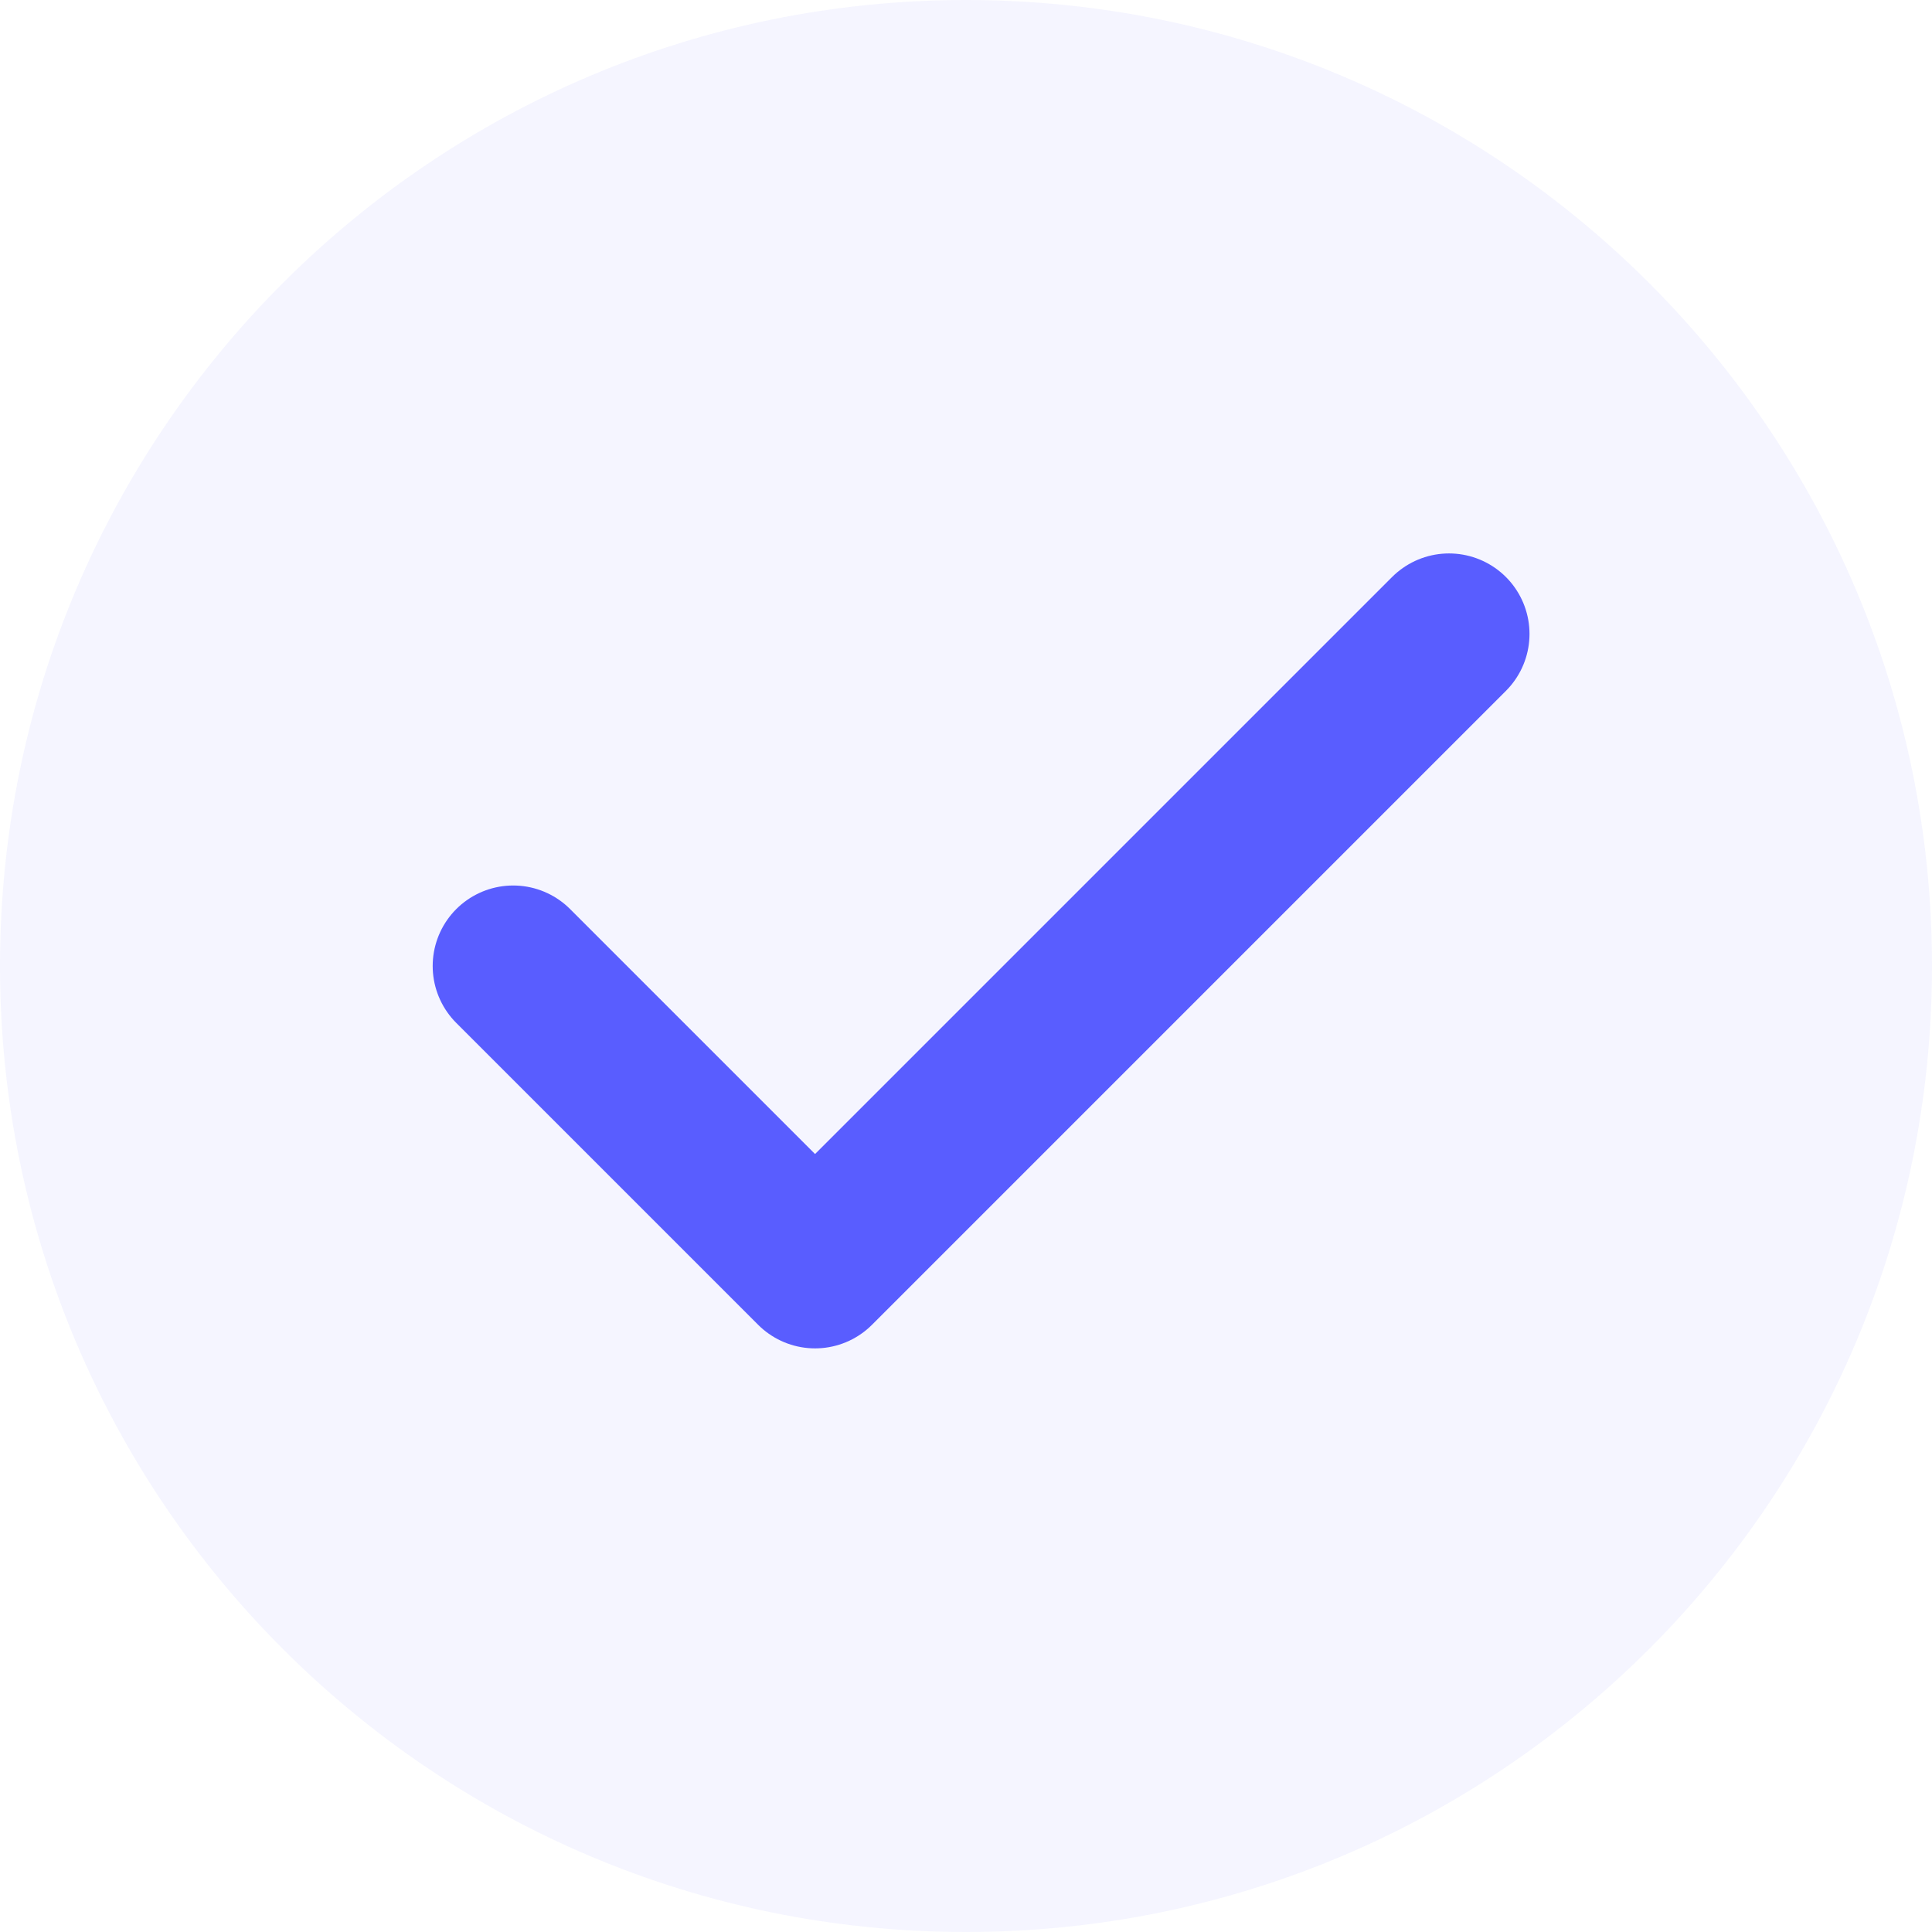
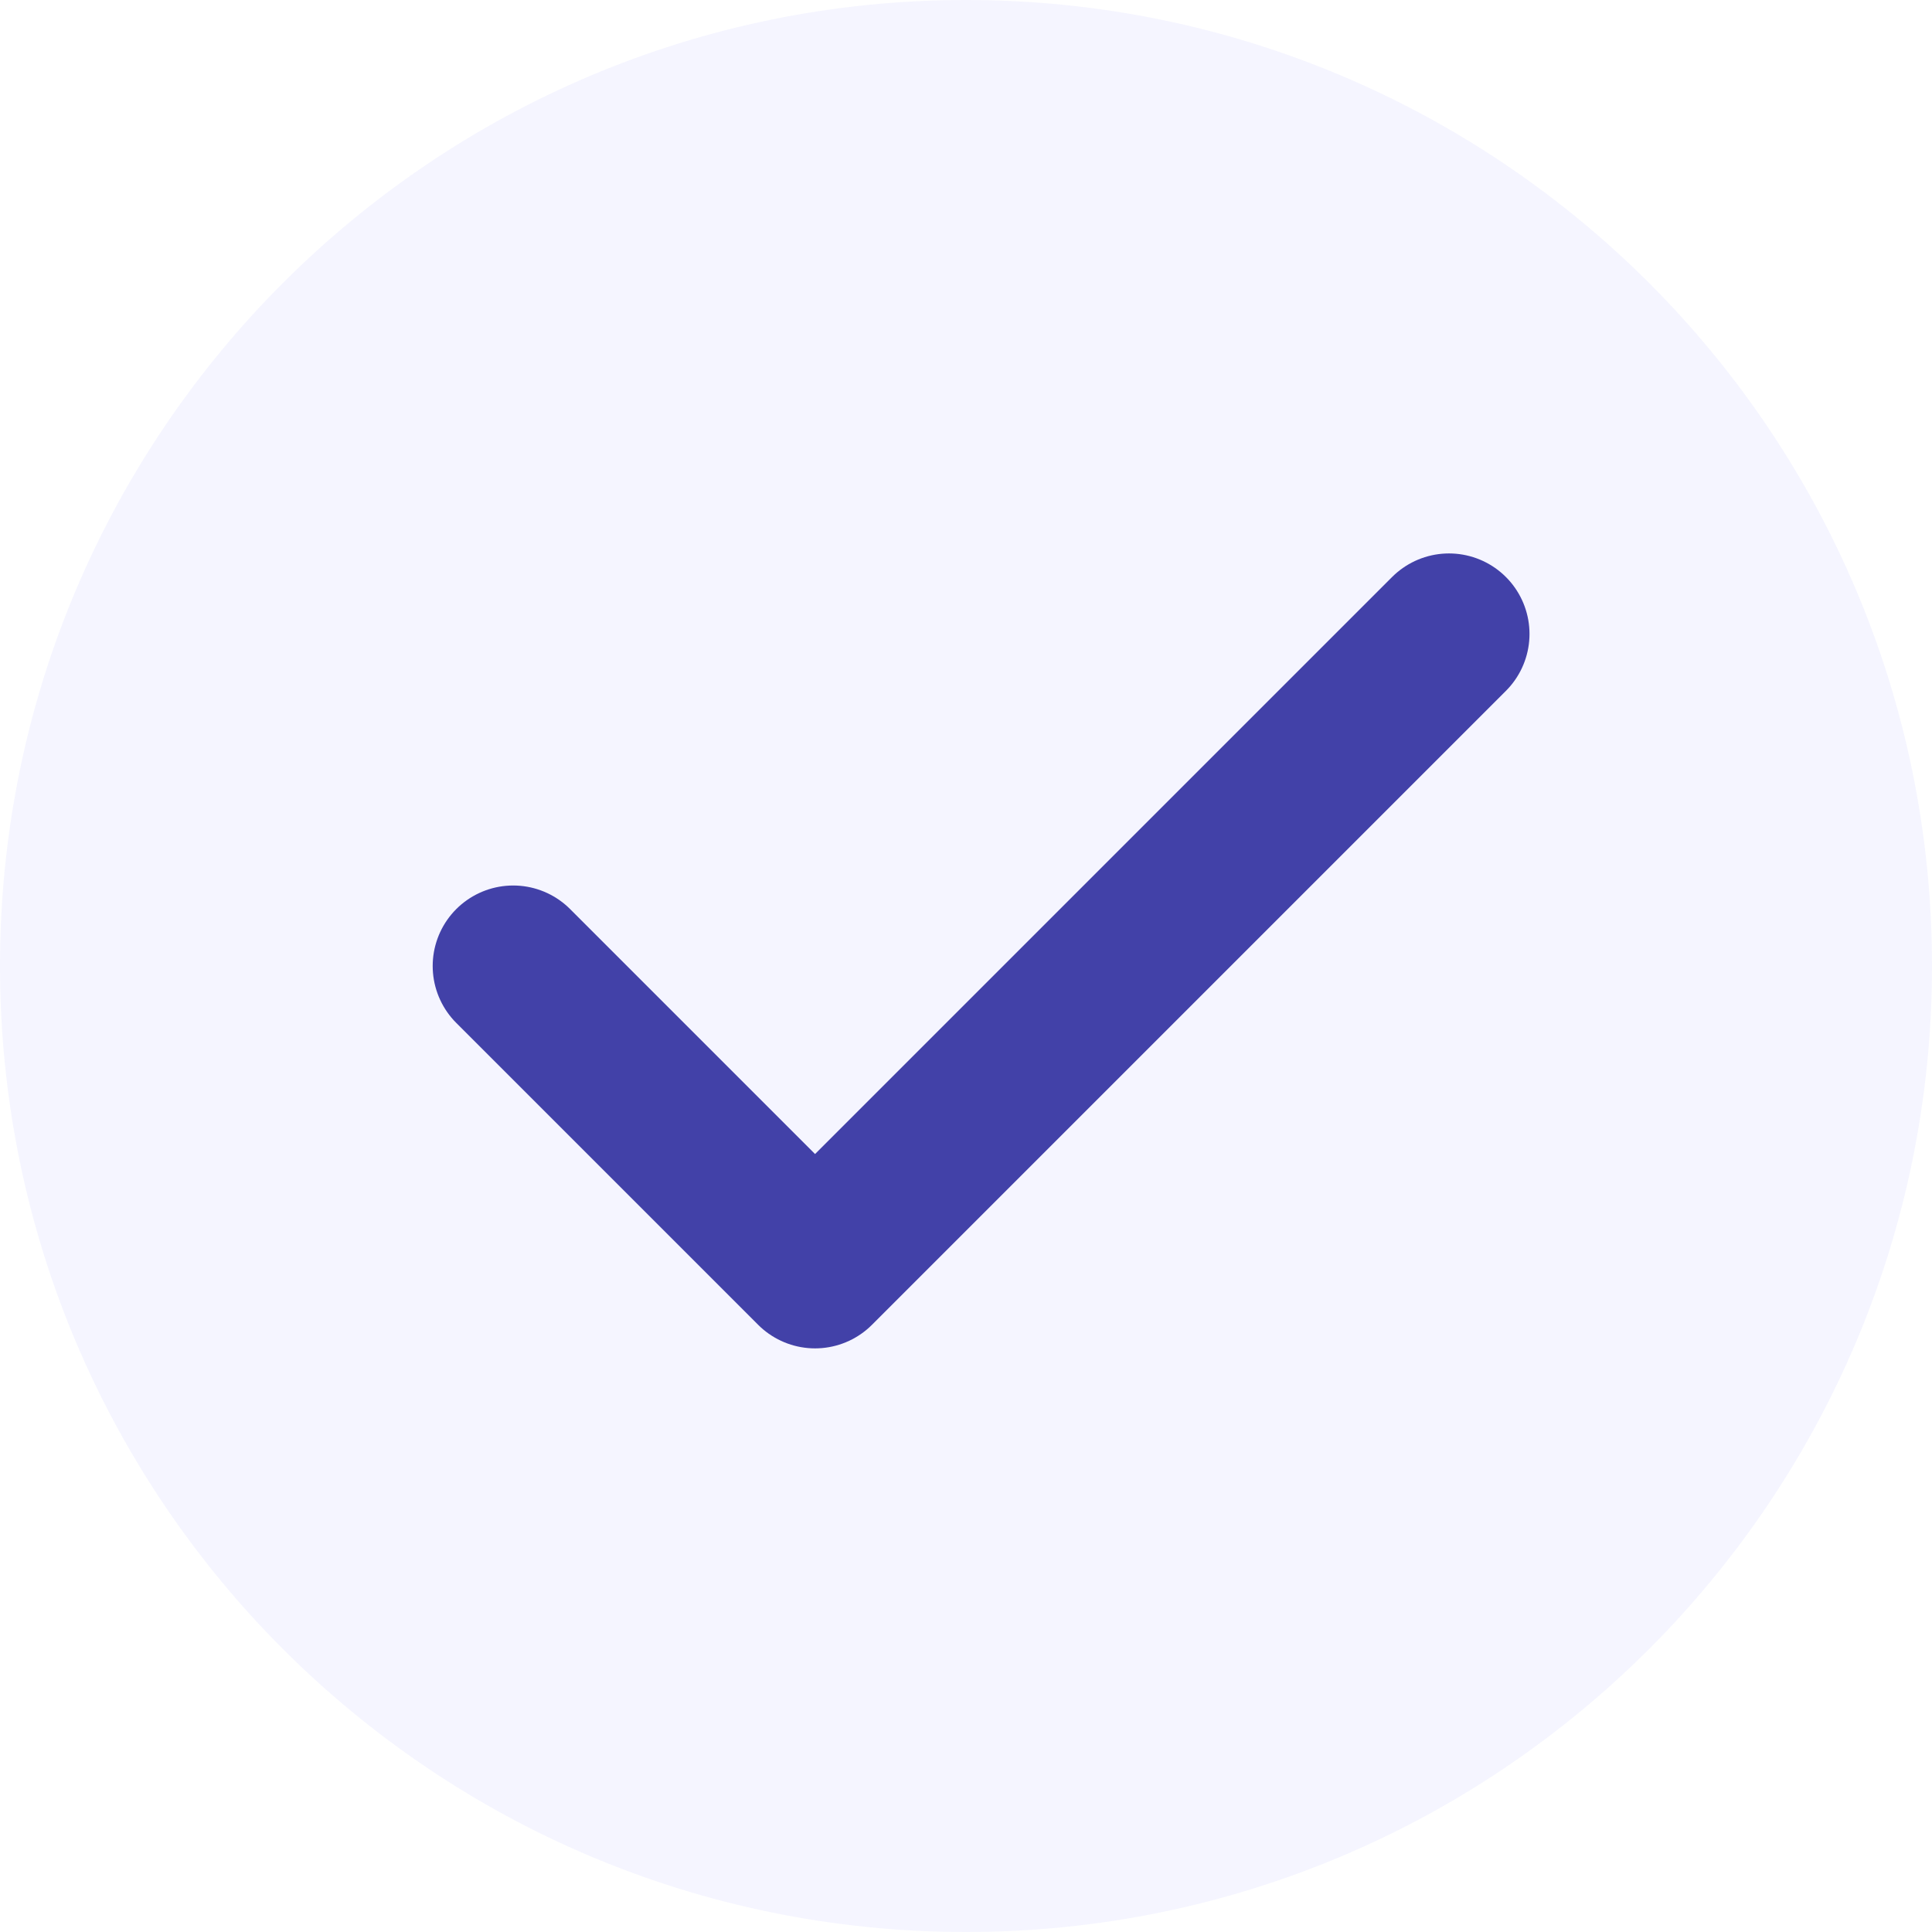
<svg xmlns="http://www.w3.org/2000/svg" width="24" height="24" viewBox="0 0 24 24" fill="none">
  <path d="M0 12C0 5.373 5.373 0 12 0C18.627 0 24 5.373 24 12C24 18.627 18.627 24 12 24C5.373 24 0 18.627 0 12Z" fill="#F5F5FF" />
-   <path d="M6.375 12L10.125 15.75L18 7.875" stroke="#595DFF" stroke-width="2" stroke-linecap="round" stroke-linejoin="round" />
+   <path d="M6.375 12L10.125 15.75L18 7.875" stroke="#4241A8" stroke-width="2" stroke-linecap="round" stroke-linejoin="round" />
</svg>
